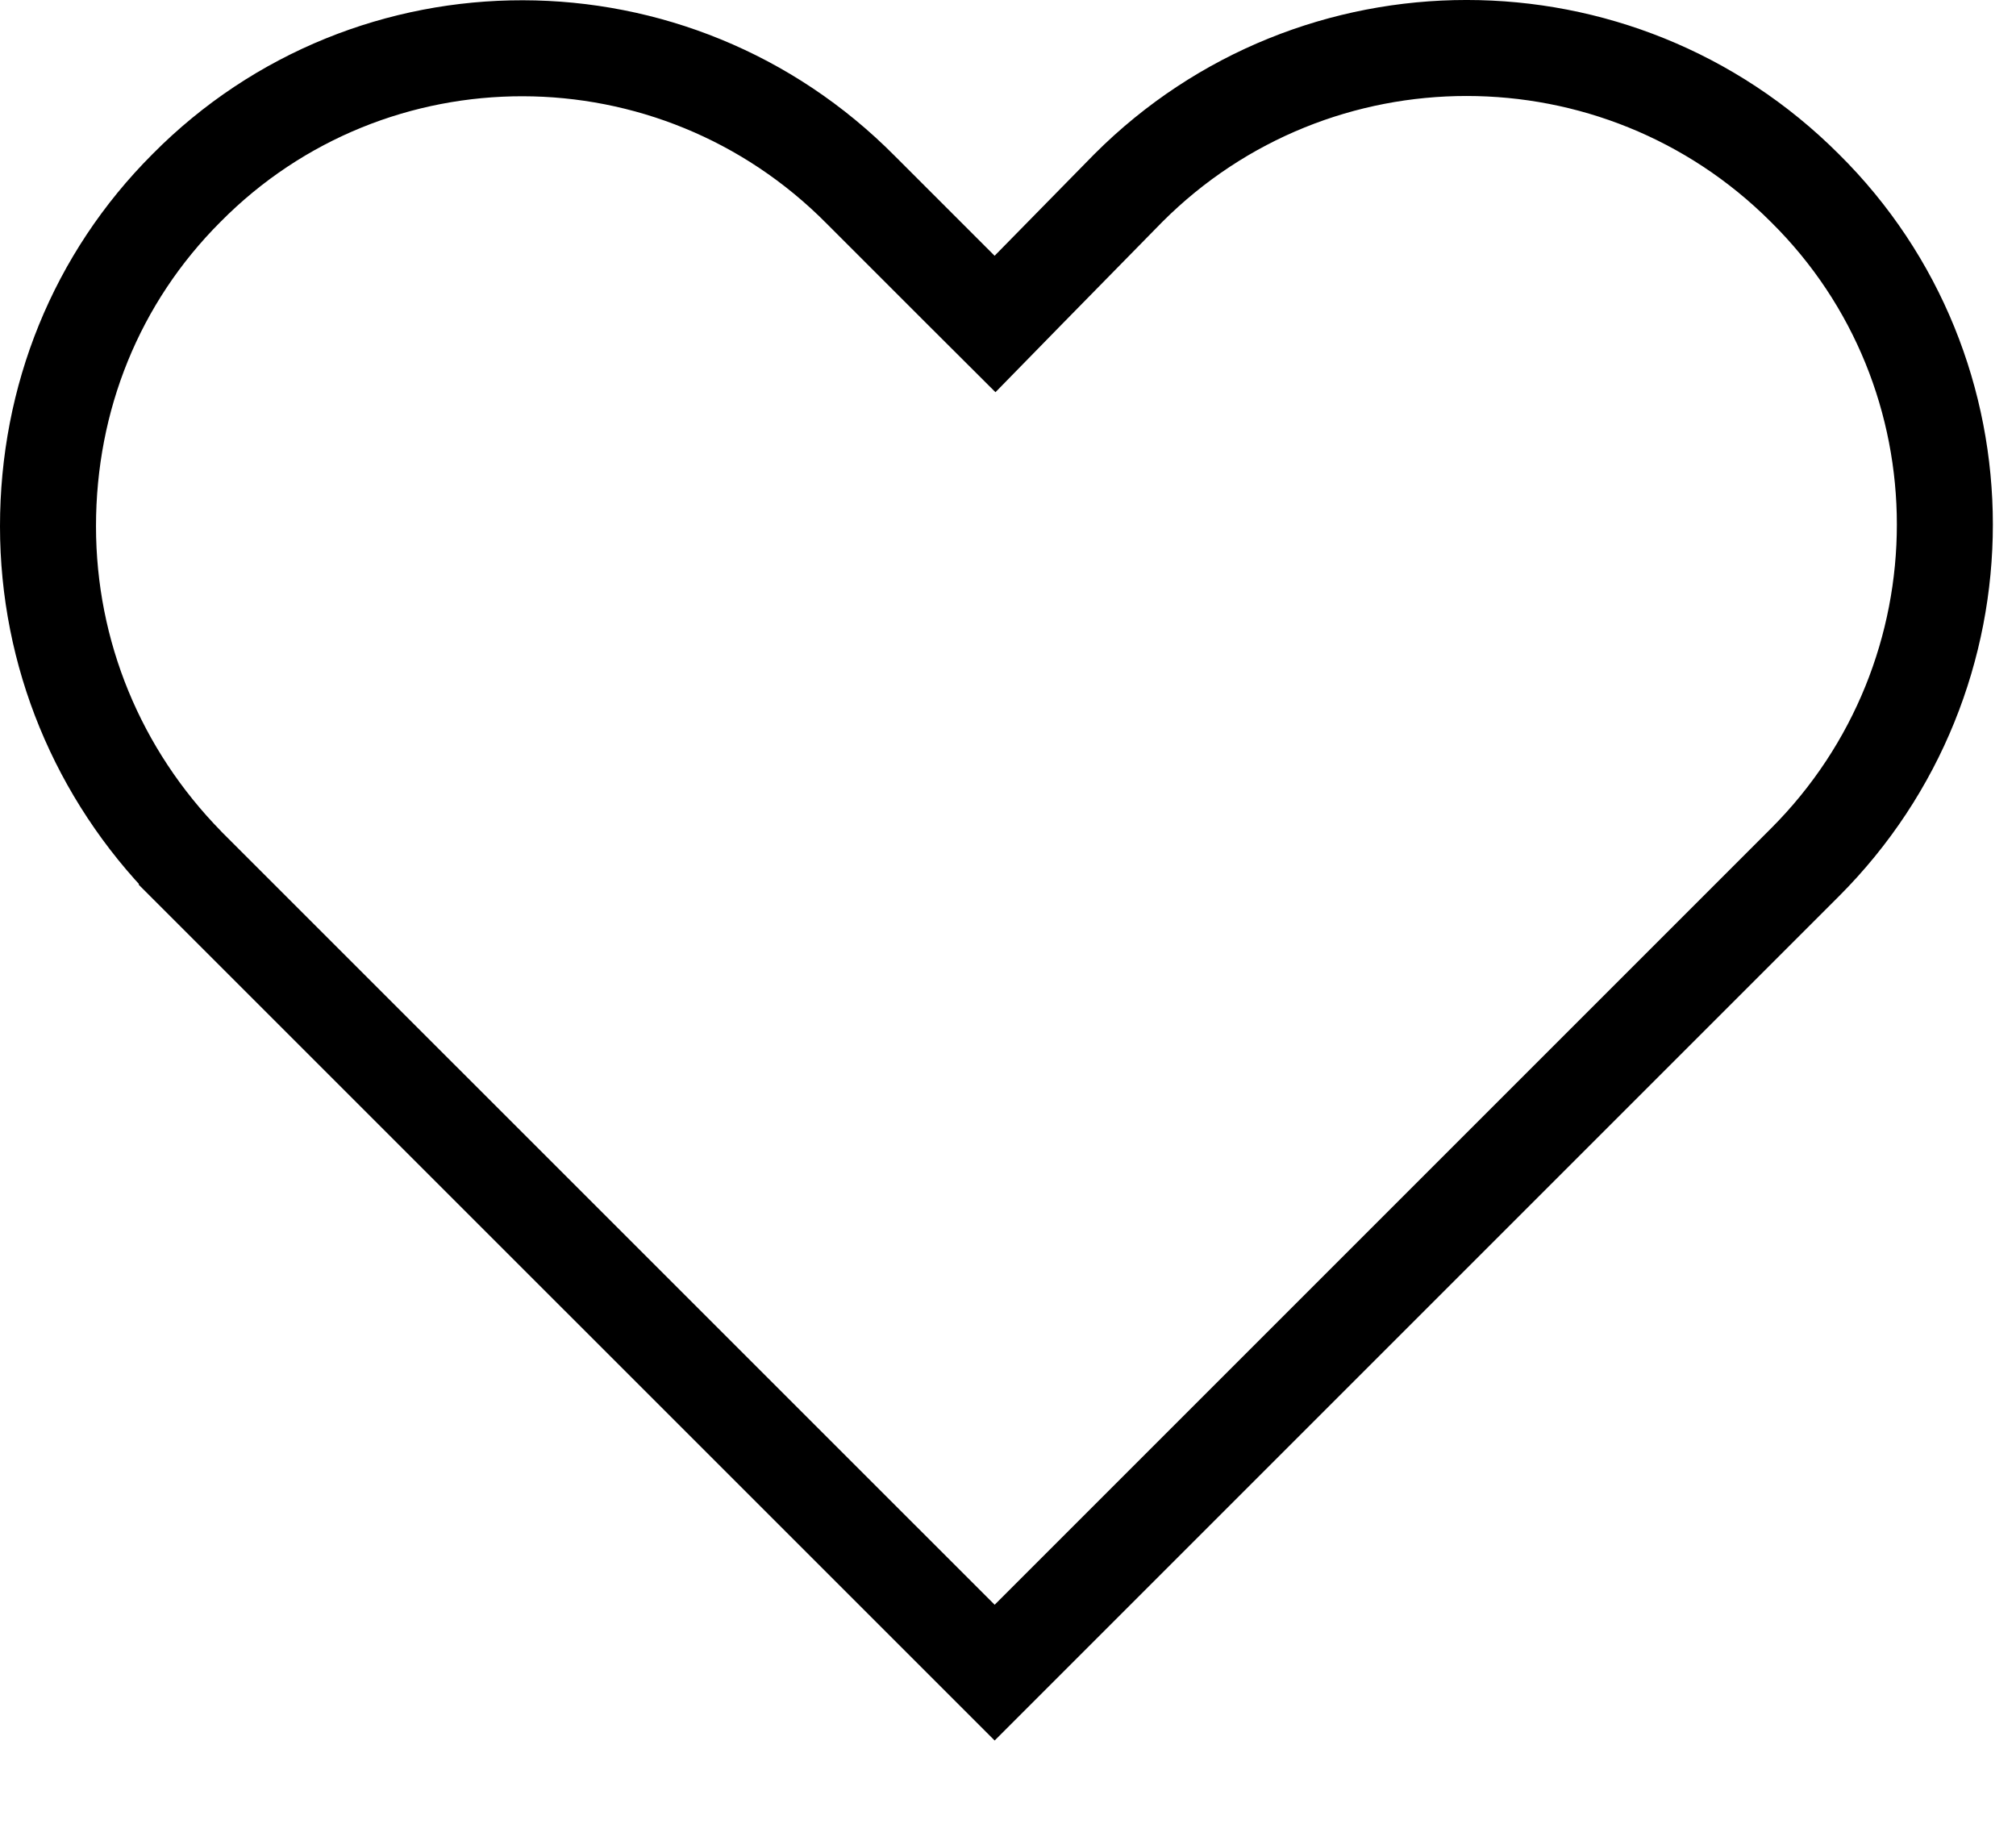
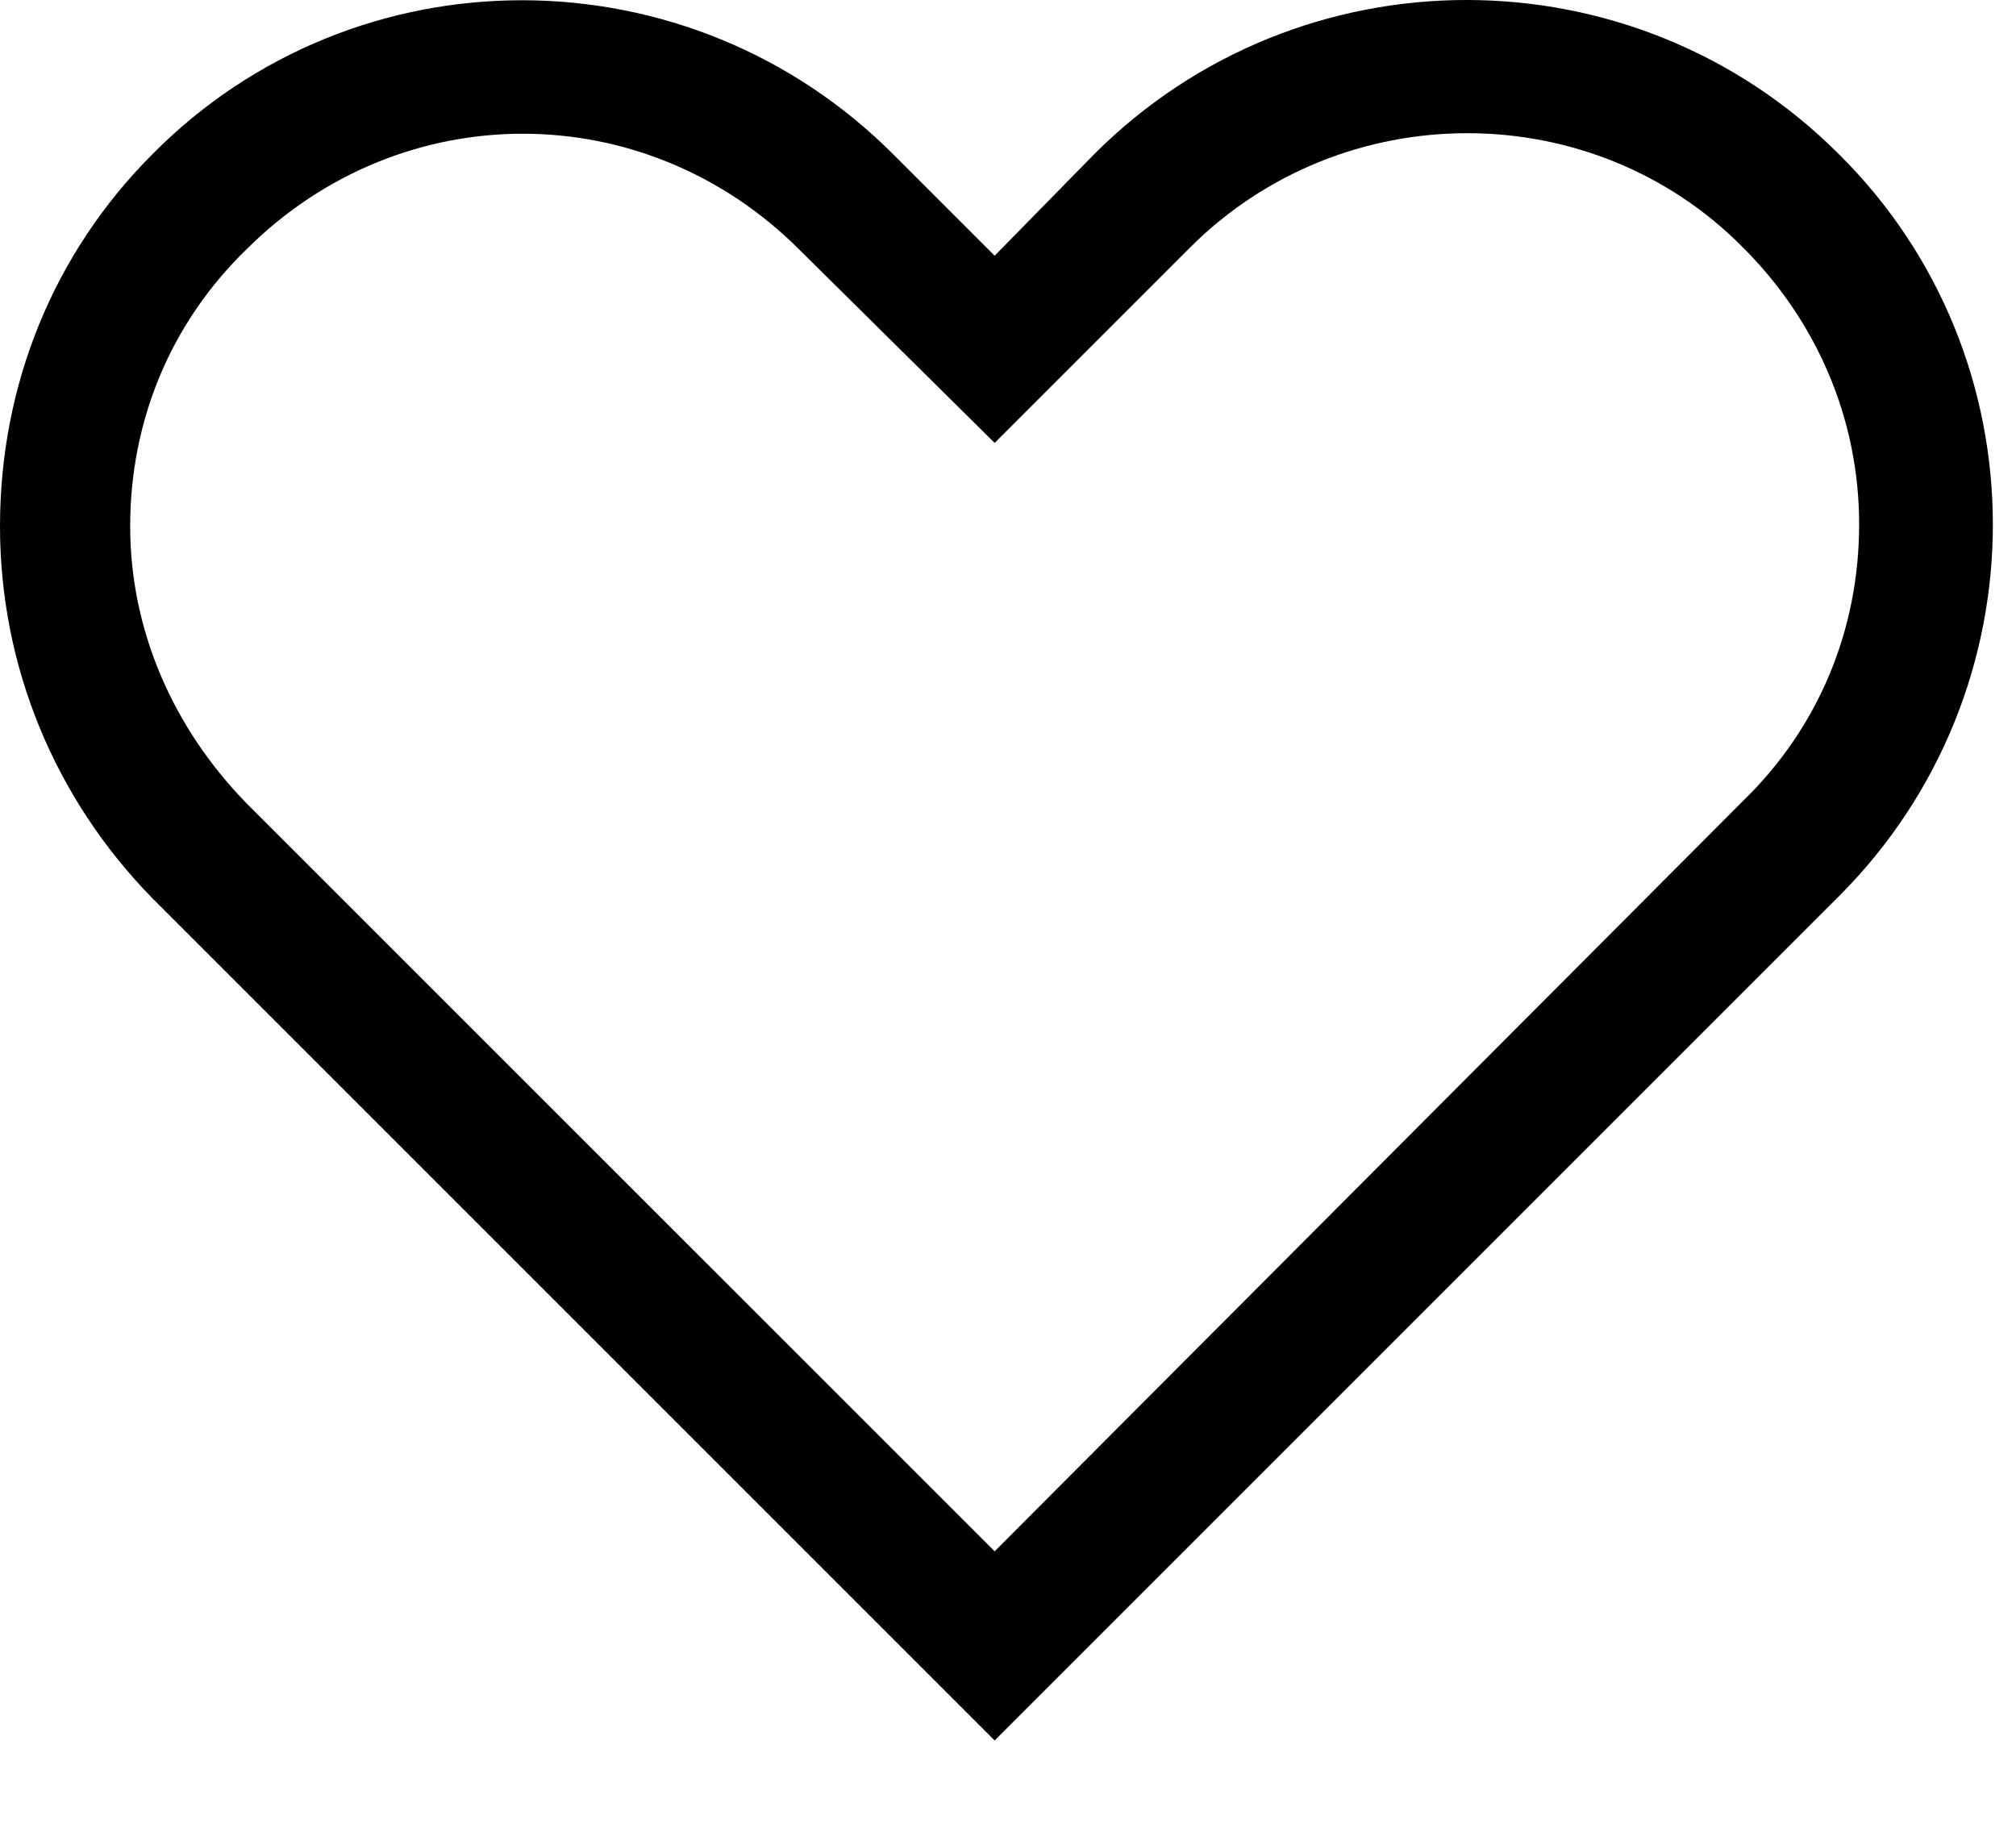
<svg xmlns="http://www.w3.org/2000/svg" width="21" height="19" viewBox="0 0 21 19" fill="none">
-   <path d="M18.8 1.958L18.802 1.96C20.744 3.882 20.746 7.039 18.8 8.985L10.361 17.424L1.946 9.01C1.946 9.009 1.945 9.008 1.945 9.008C1.019 8.062 0.5 6.811 0.5 5.482C0.5 4.149 1.001 2.9 1.943 1.958L1.943 1.958L1.944 1.957C3.866 0.016 7.022 0.013 8.967 1.978L8.969 1.98L10.007 3.018L10.365 3.375L10.718 3.014L11.755 1.957C13.699 0.014 16.856 0.014 18.8 1.958Z" stroke="black" />
+   <path d="M19.154 9.338C21.294 7.198 21.294 3.724 19.154 1.605C17.014 -0.535 13.539 -0.535 11.399 1.605L10.361 2.664L9.323 1.626C7.183 -0.535 3.708 -0.535 1.589 1.605C0.551 2.643 0 4.02 0 5.482C0 6.944 0.572 8.321 1.589 9.359L10.361 18.131L19.154 9.338ZM1.356 5.482C1.356 4.38 1.78 3.363 2.564 2.601C3.369 1.796 4.407 1.393 5.445 1.393C6.484 1.393 7.522 1.796 8.327 2.601L10.361 4.614L12.395 2.58C13.984 0.99 16.59 0.99 18.158 2.58C18.921 3.342 19.366 4.359 19.366 5.461C19.366 6.563 18.942 7.58 18.158 8.342L10.361 16.16L2.564 8.364C1.801 7.58 1.356 6.563 1.356 5.482Z" fill="black" />
</svg>
